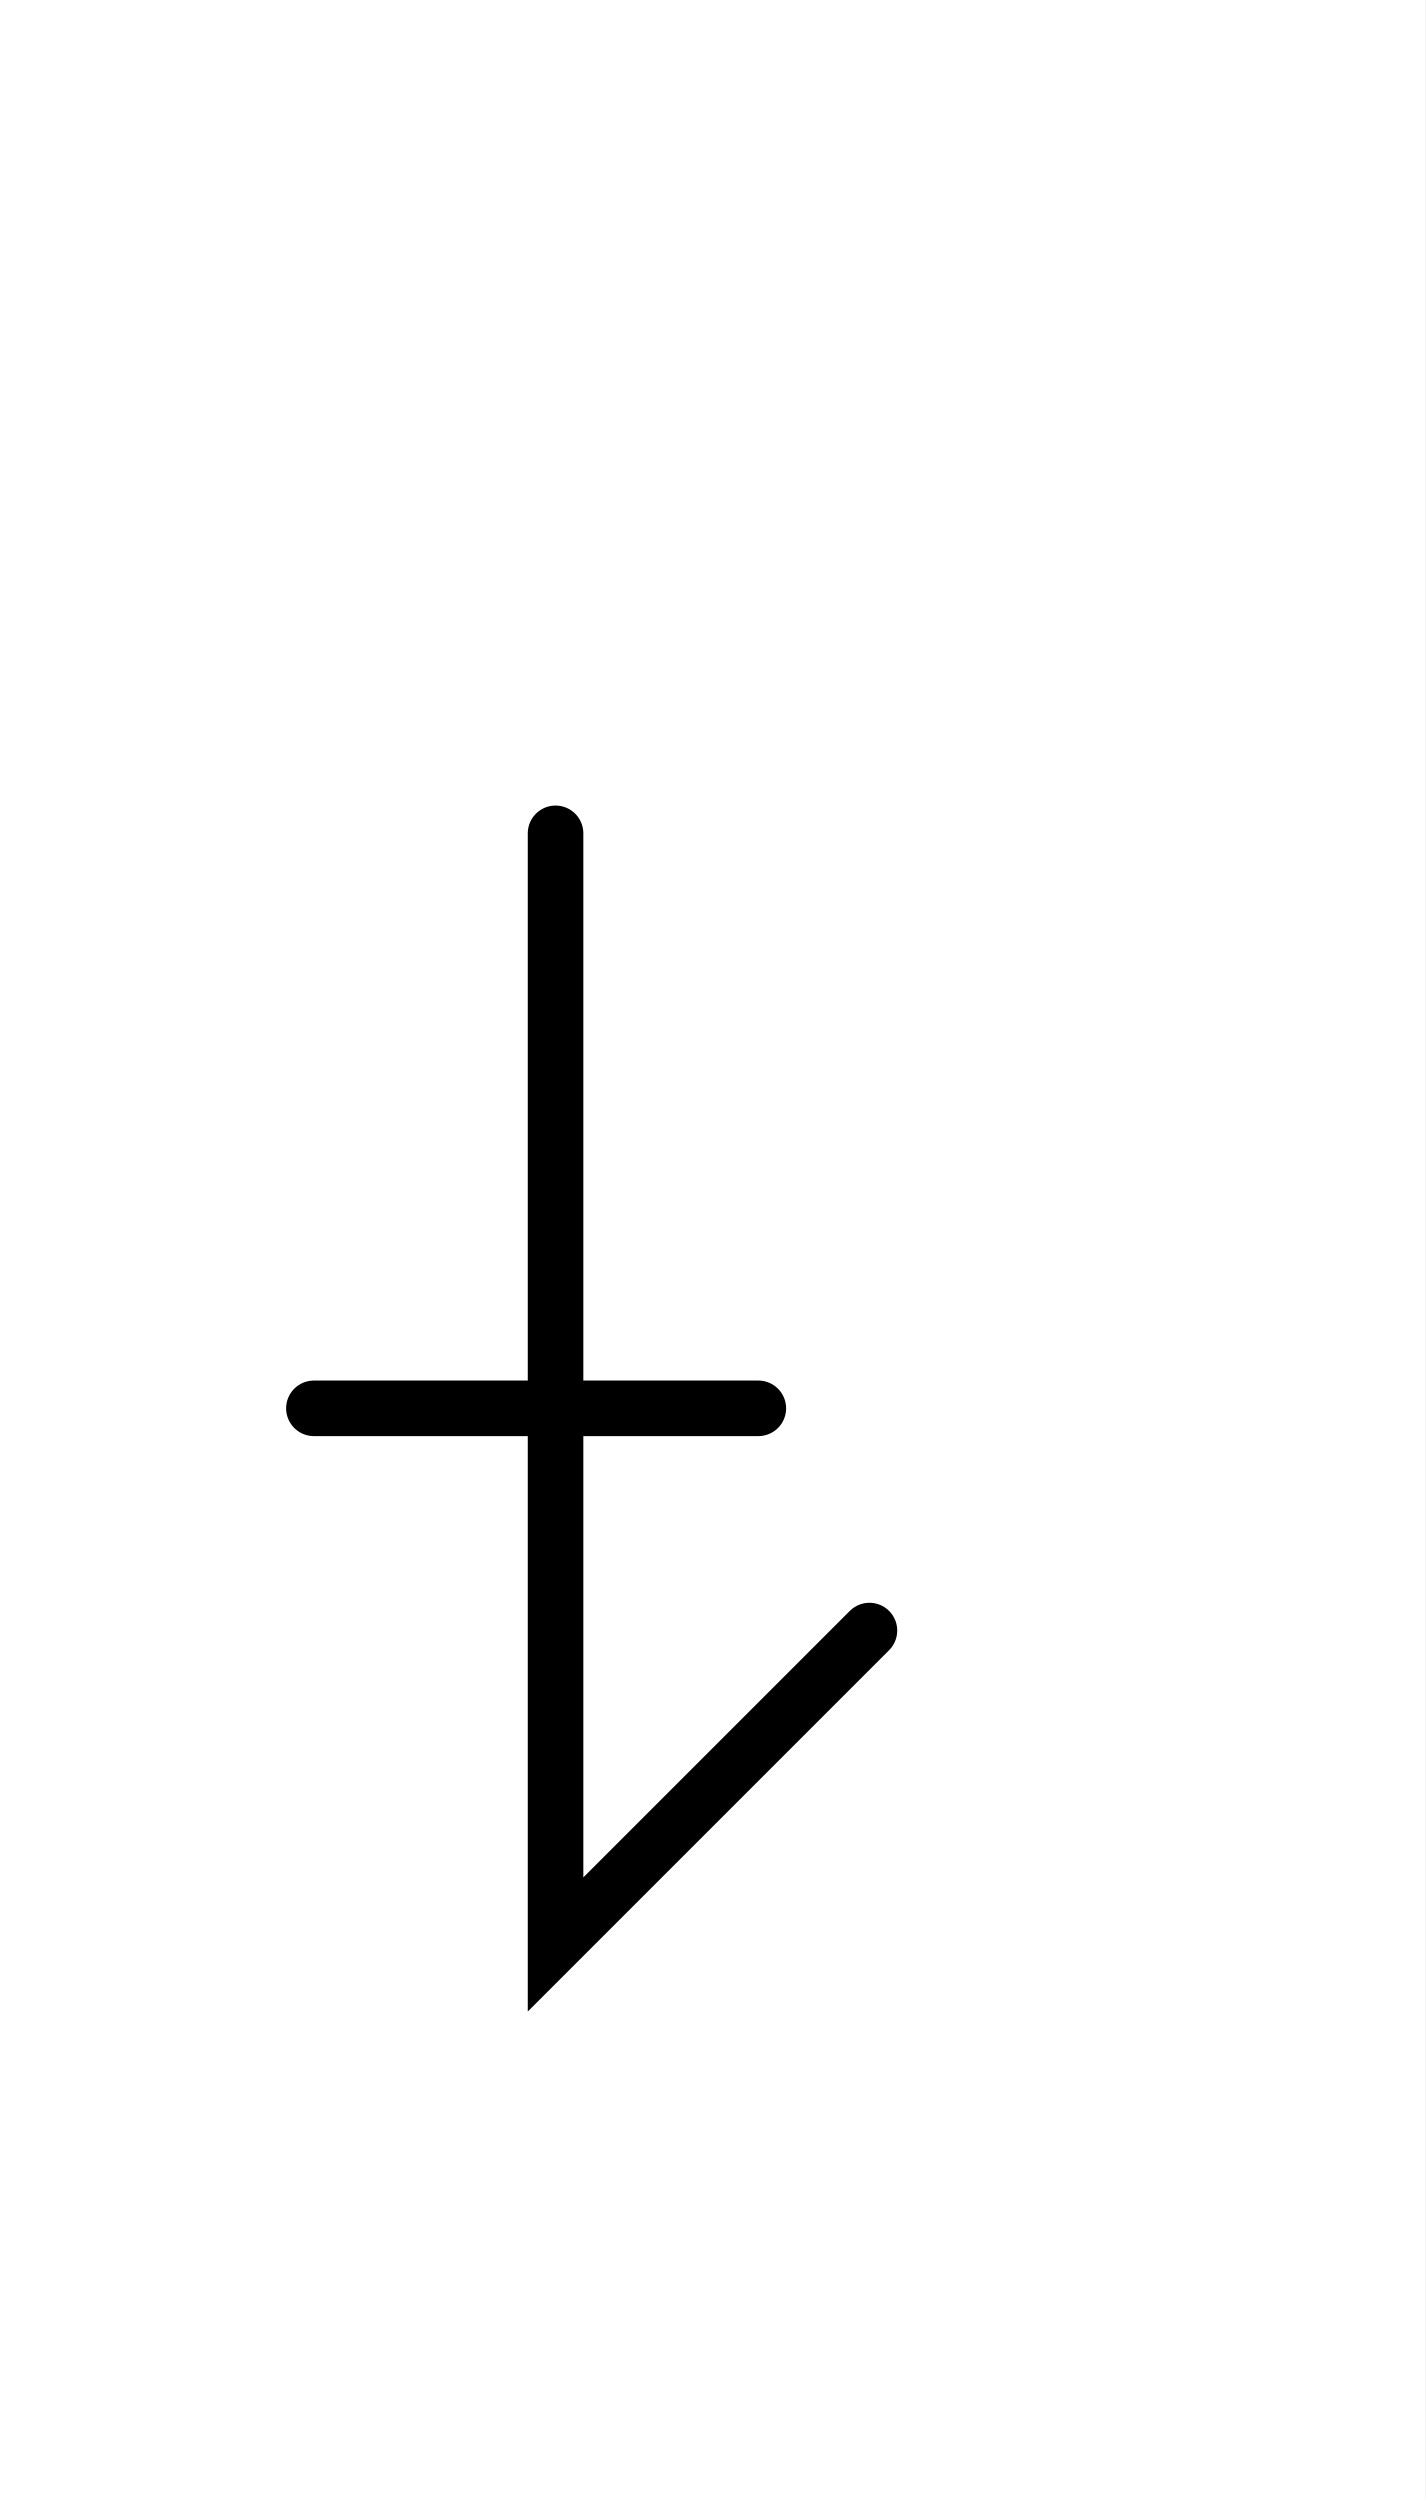
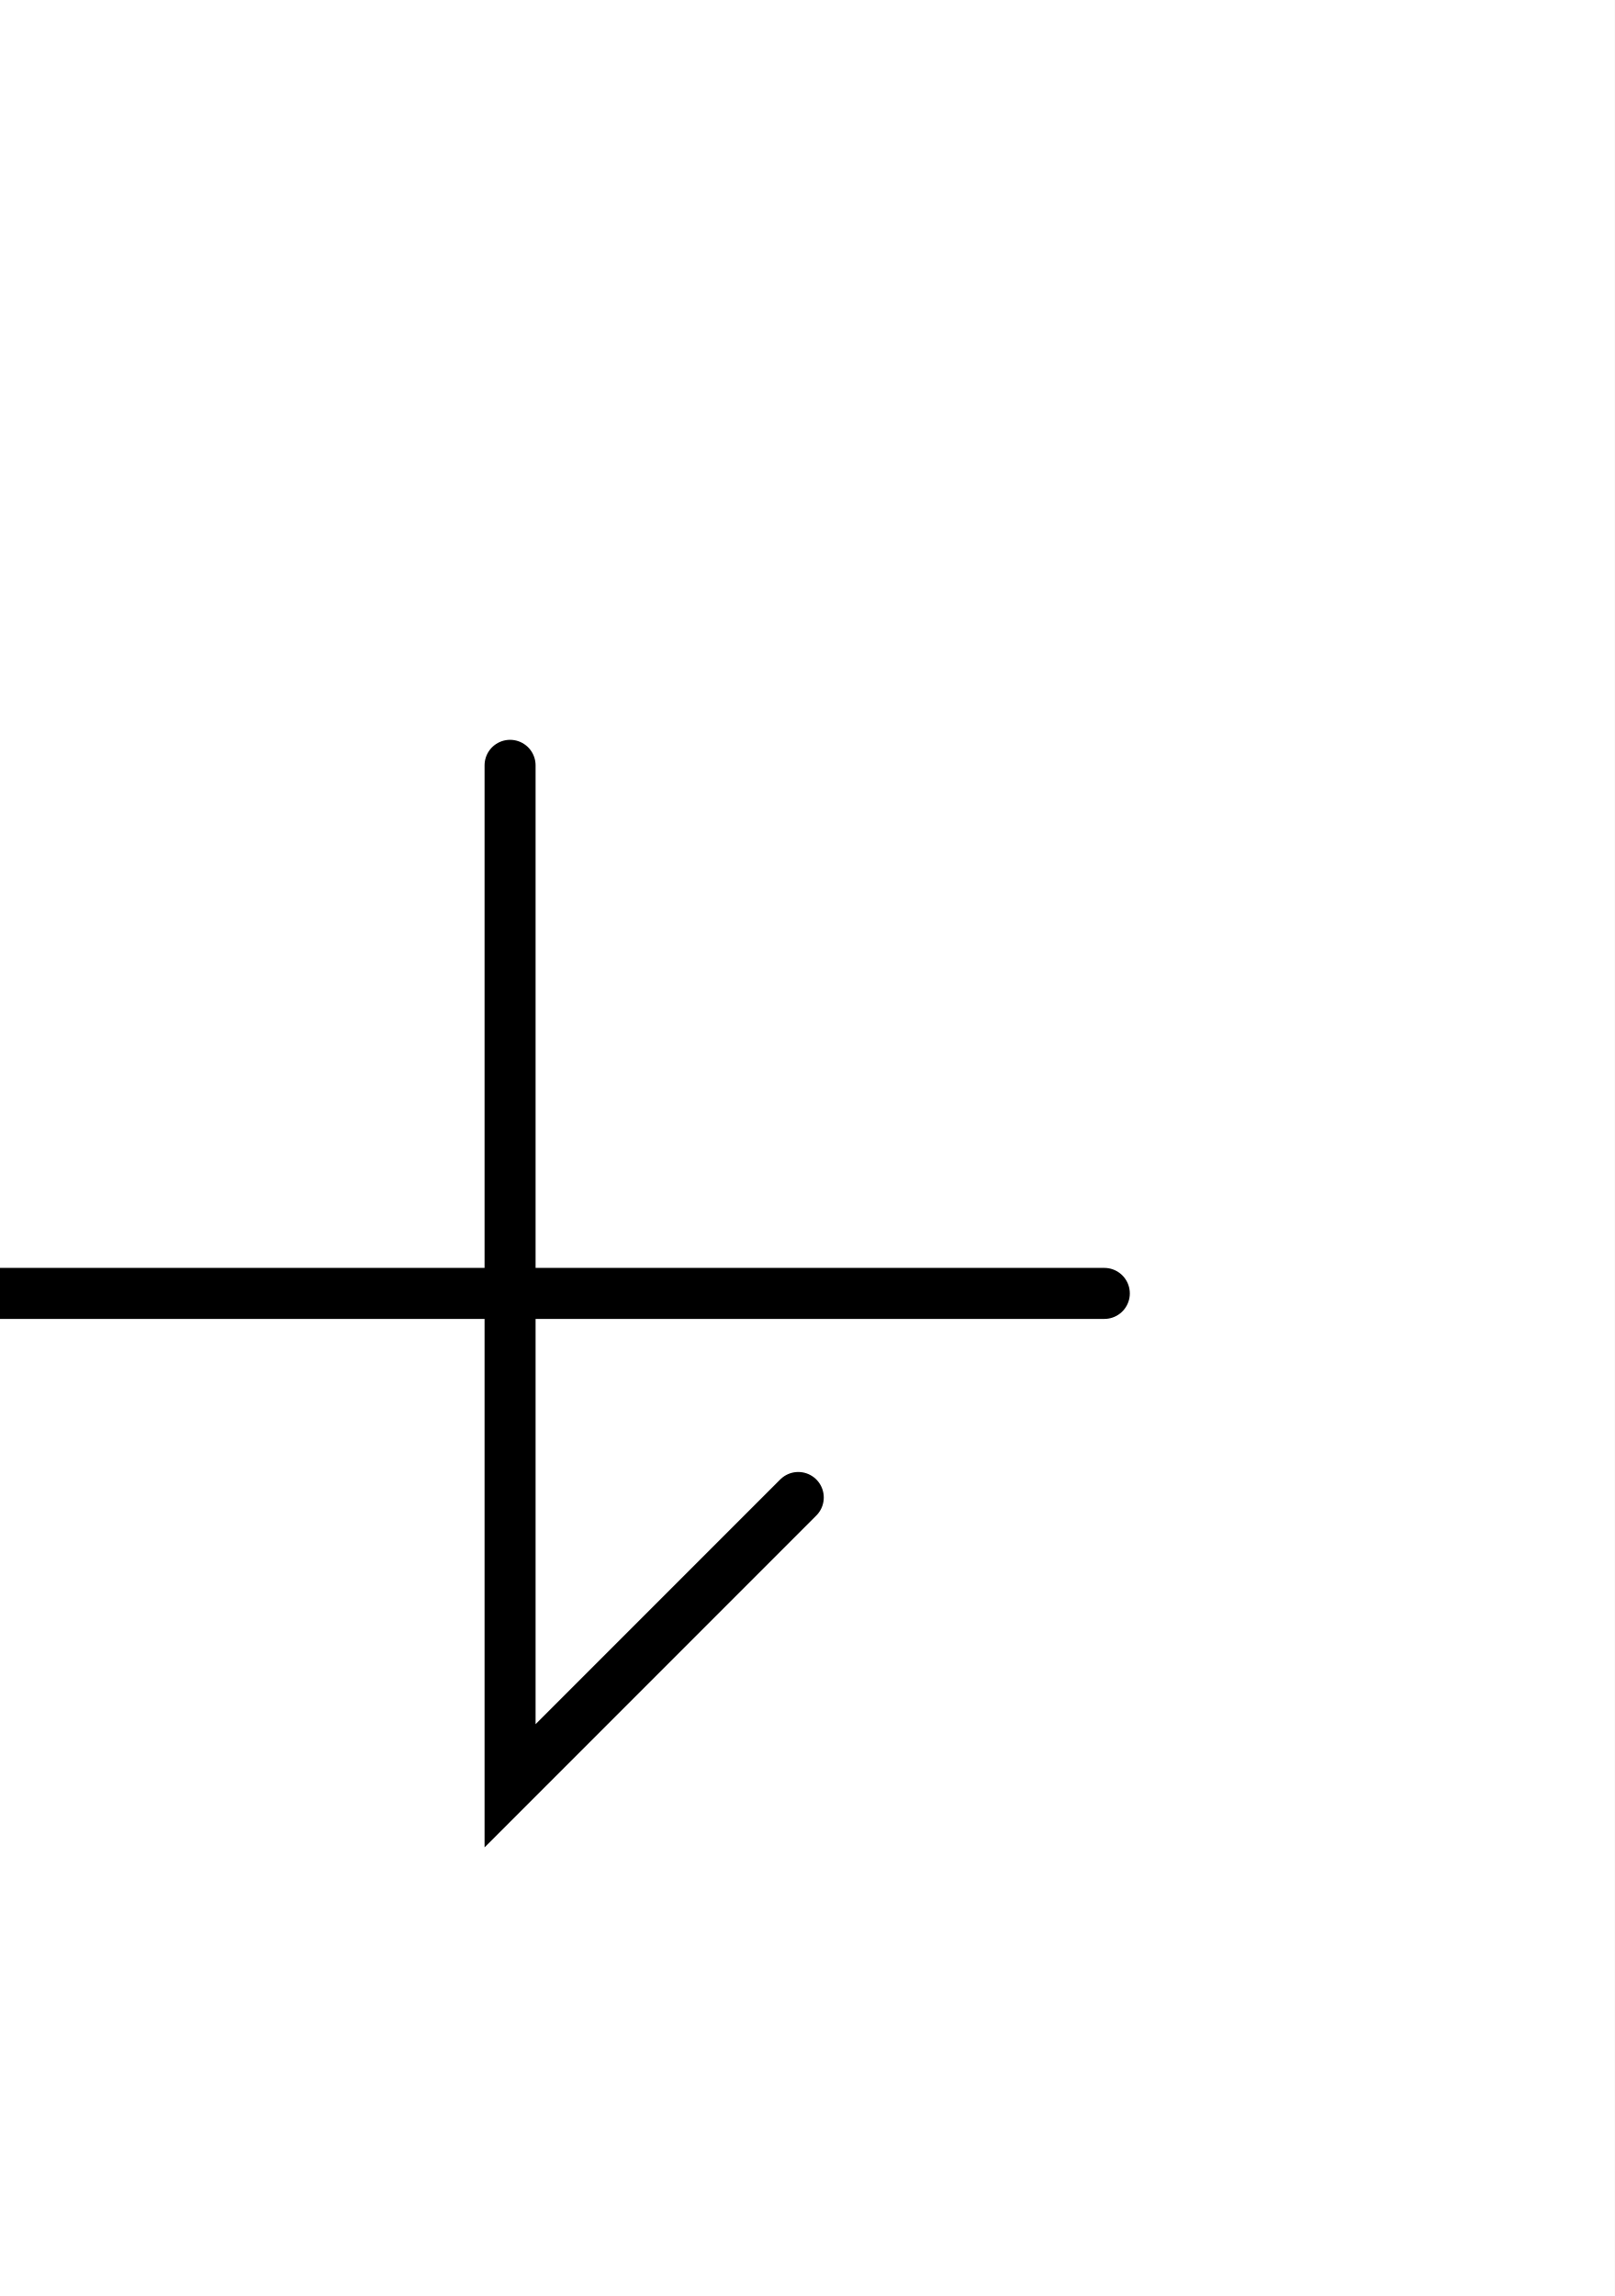
- <svg xmlns="http://www.w3.org/2000/svg" width="51.314" height="90.0" style="fill:none; stroke-linecap:round;">
+ <svg xmlns="http://www.w3.org/2000/svg" width="63.314" height="90.0" style="fill:none; stroke-linecap:round;">
  <rect width="100%" height="100%" fill="#FFFFFF" />
  <path stroke="#000000" stroke-width="2" d="M 75,75" />
  <path stroke="#000000" stroke-width="2" d="M 20,30 20,70 31.3,58.7" />
  <path stroke="#000000" stroke-width="2" d="M 31.3,50.7" />
-   <path stroke="#000000" stroke-width="2" d="M 11.3,50.7 27.3,50.7" />
+   <path stroke="#000000" stroke-width="2" d="M -0.7,50.7 43.3,50.7" />
</svg>
